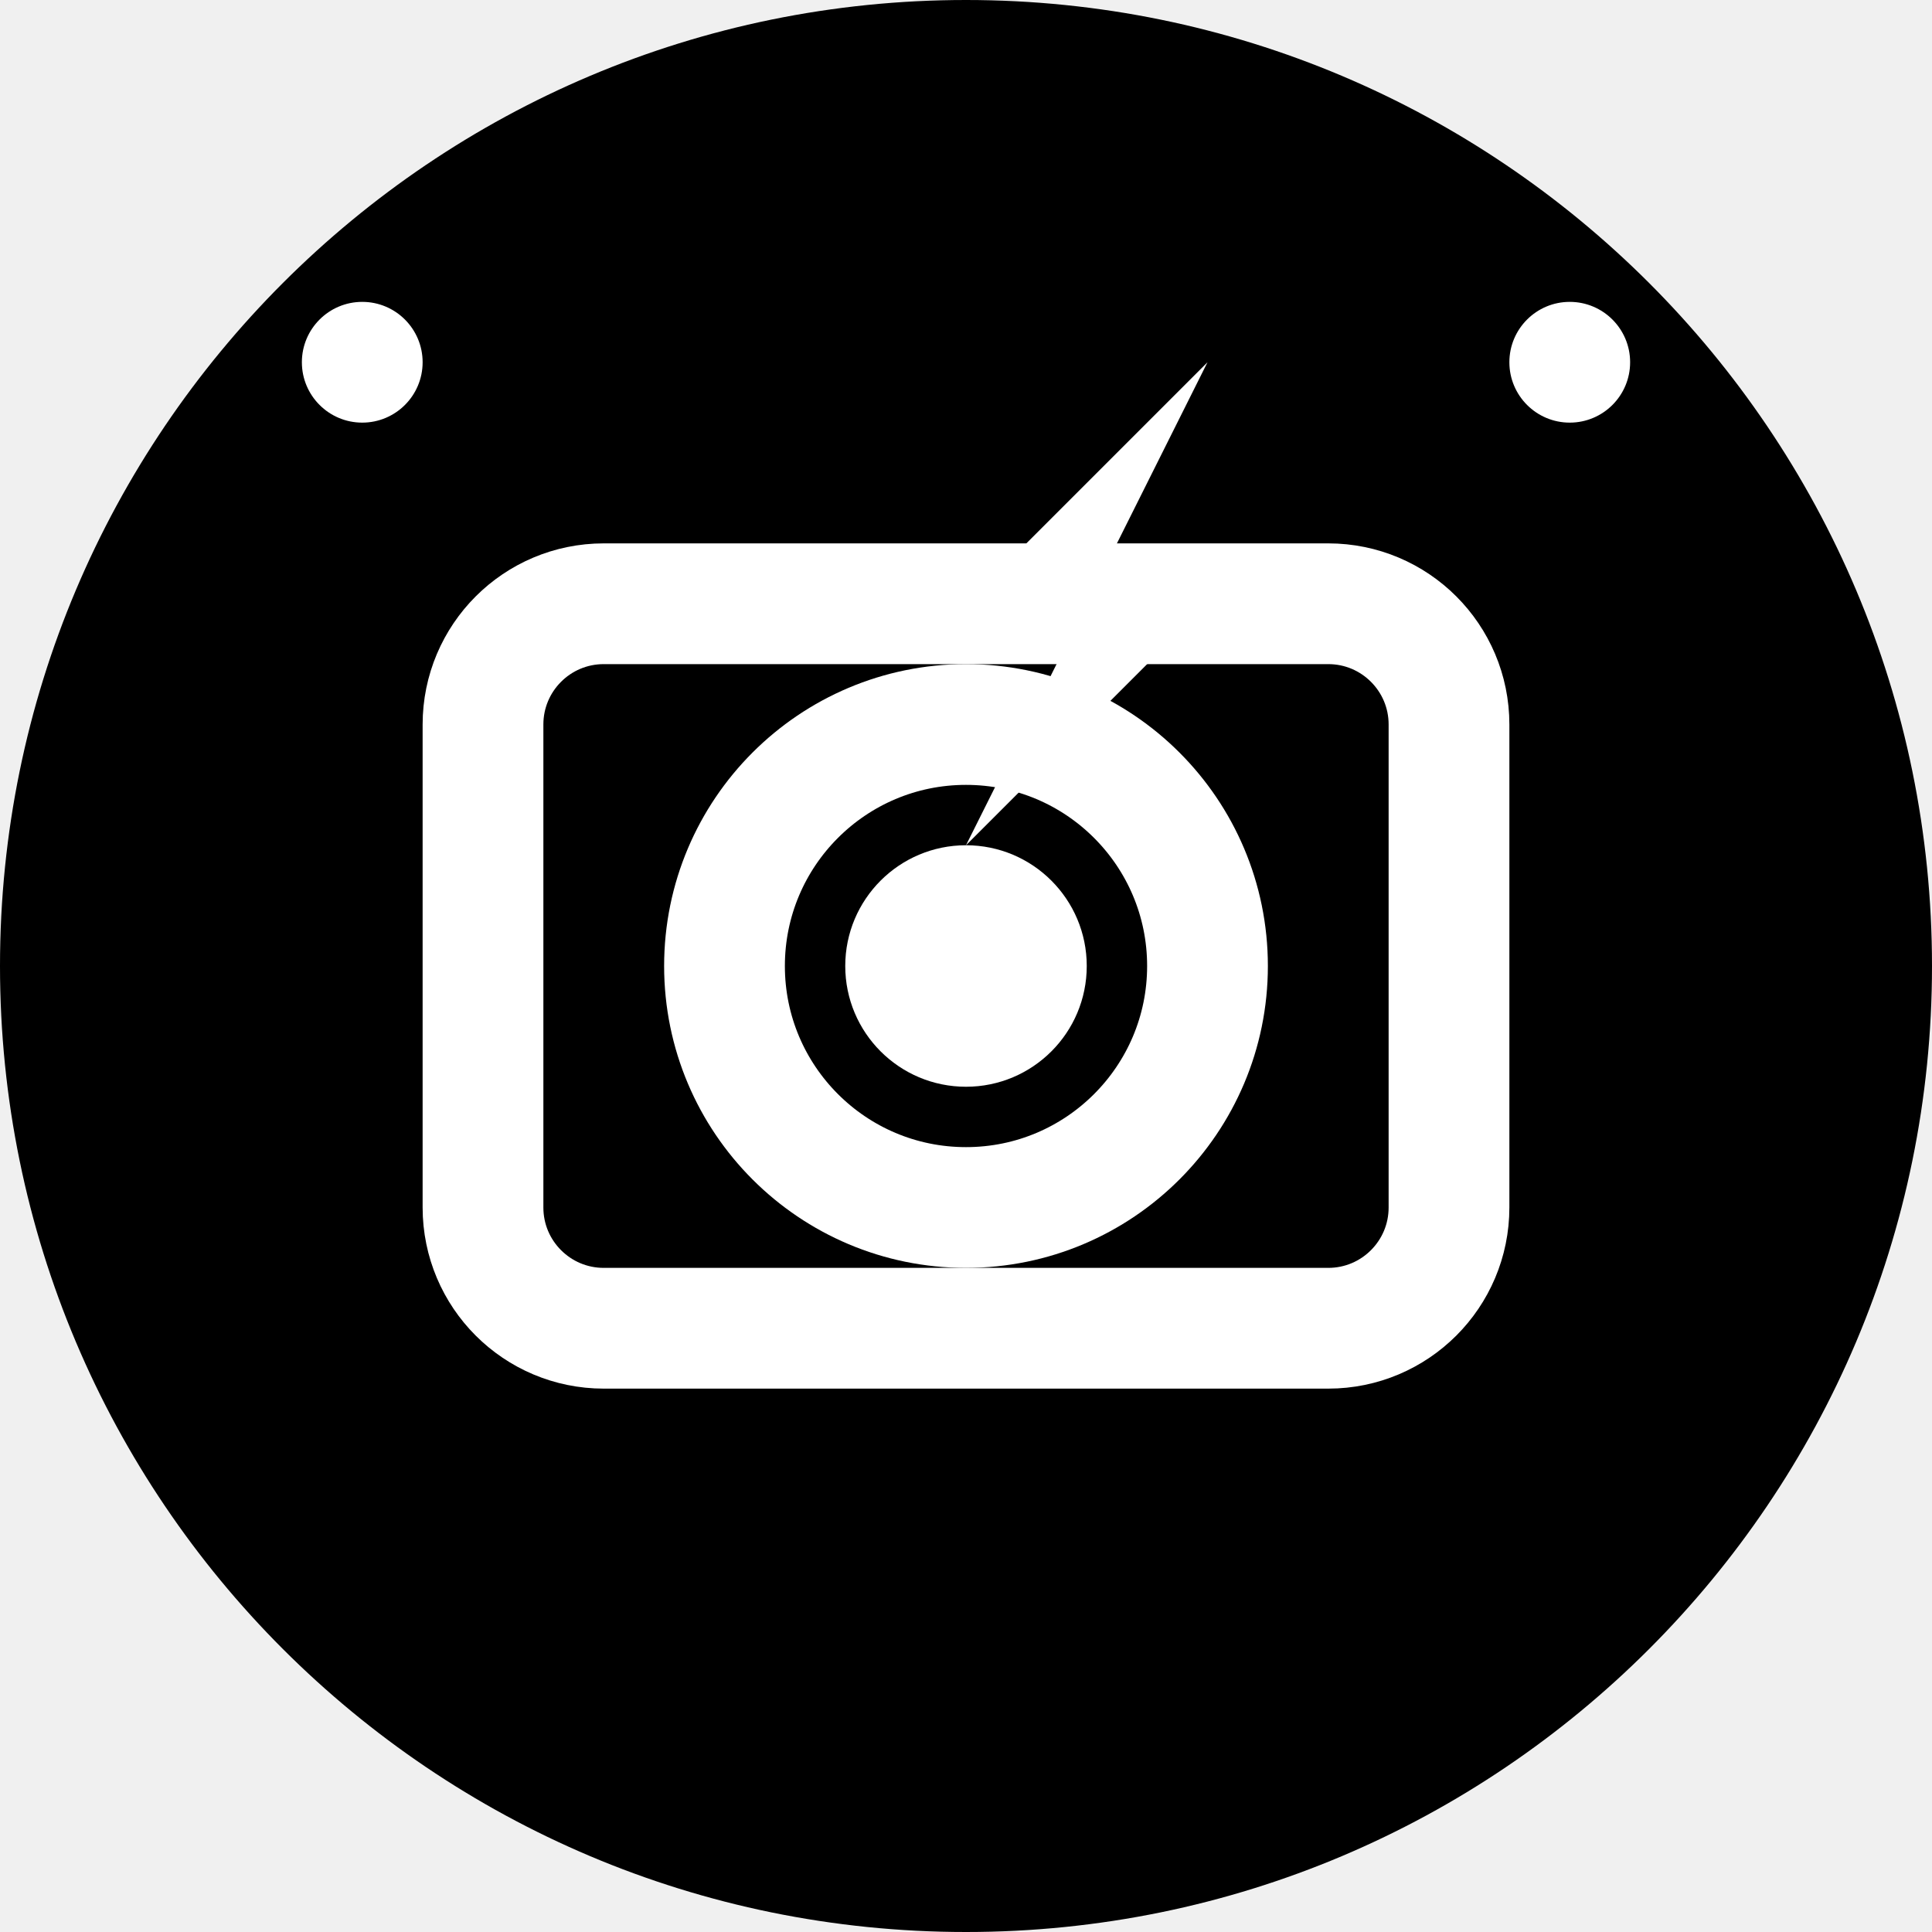
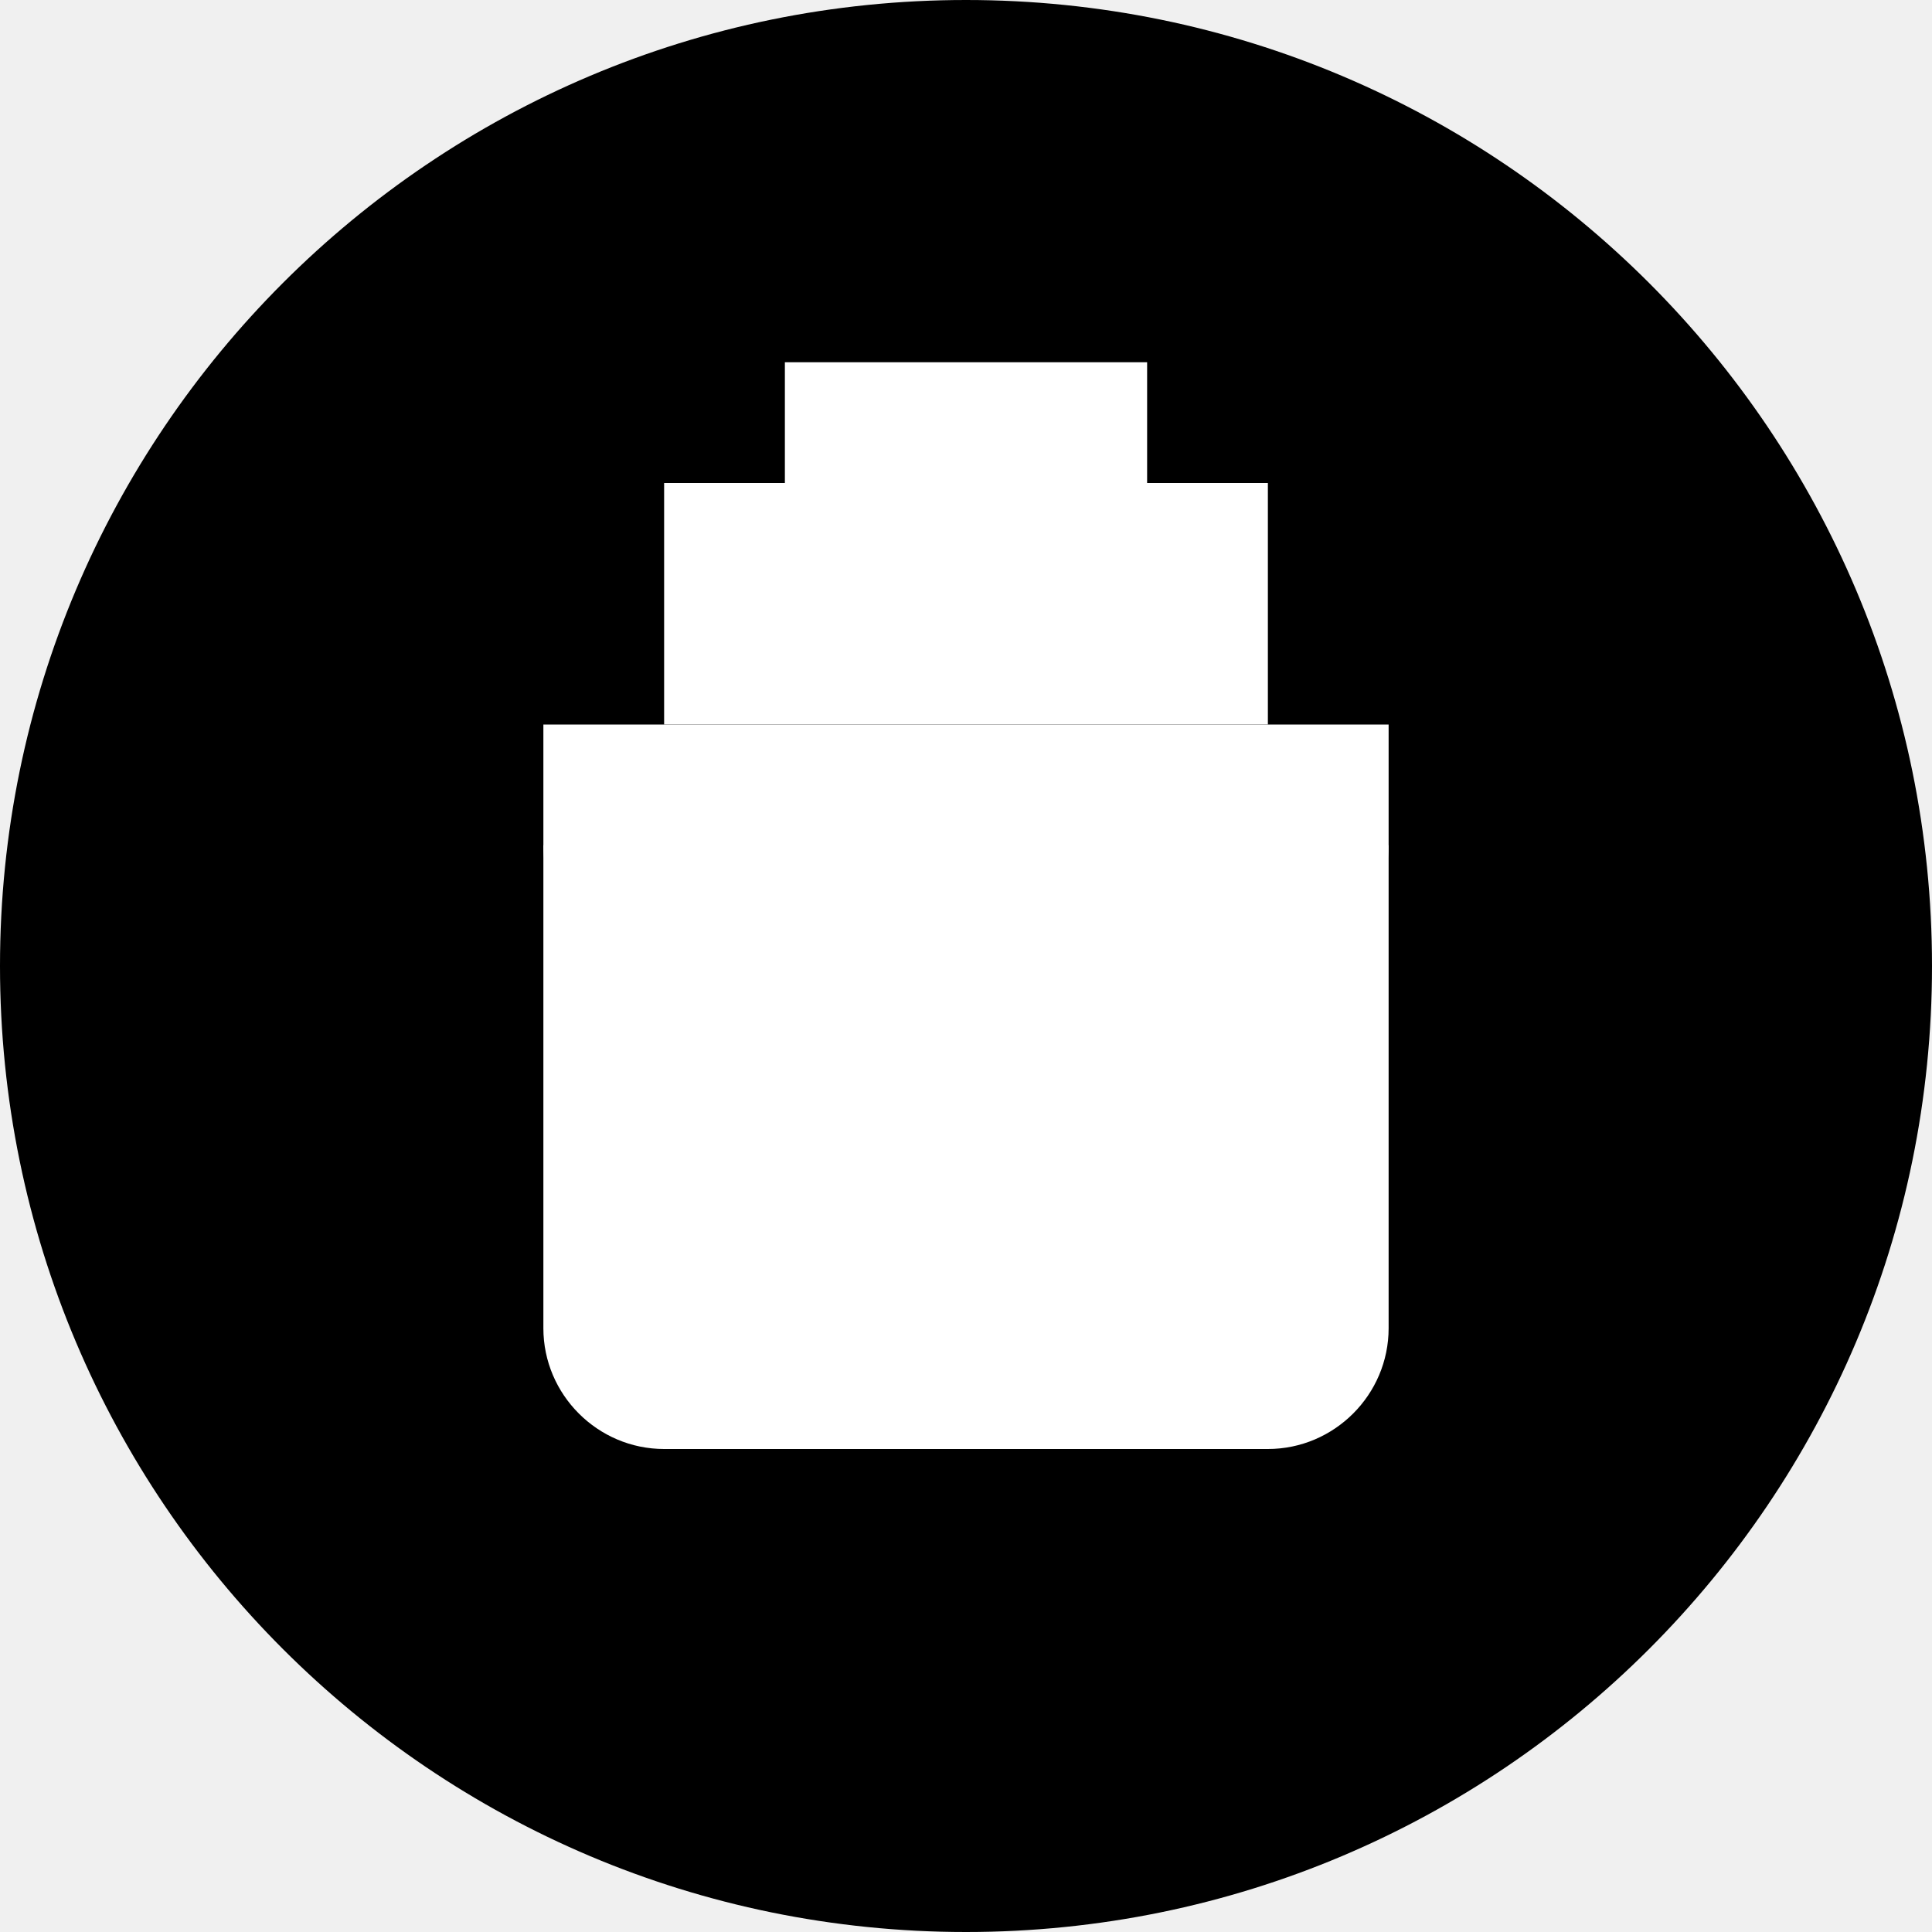
- <svg xmlns="http://www.w3.org/2000/svg" viewBox="0 0 32 32">
+ <svg xmlns="http://www.w3.org/2000/svg" width="32" height="32" viewBox="0 0 32 32" fill="none">
  <circle cx="16" cy="16" r="16" fill="#000000" />
-   <rect x="8" y="10" width="16" height="12" rx="2" fill="none" stroke="#ffffff" stroke-width="2" />
-   <circle cx="16" cy="16" r="4" fill="none" stroke="#ffffff" stroke-width="2" />
-   <circle cx="16" cy="16" r="2" fill="#ffffff" />
-   <path d="M20 6 L16 10 L18 10 L16 14 L20 10 L18 10 Z" fill="#ffffff" />
-   <circle cx="6" cy="6" r="1" fill="#ffffff" />
-   <circle cx="26" cy="6" r="1" fill="#ffffff" />
+   <path d="M9 12h14v2c0 1.1-.9 2-2 2H11c-1.1 0-2-.9-2-2v-2z" fill="white" />
+   <path d="M9 14v8c0 1.1.9 2 2 2h10c1.1 0 2-.9 2-2v-8" fill="white" />
+   <path d="M11 8h10v4H11V8z" fill="white" />
+   <path d="M13 6h6v2h-6V6z" fill="white" />
</svg>
